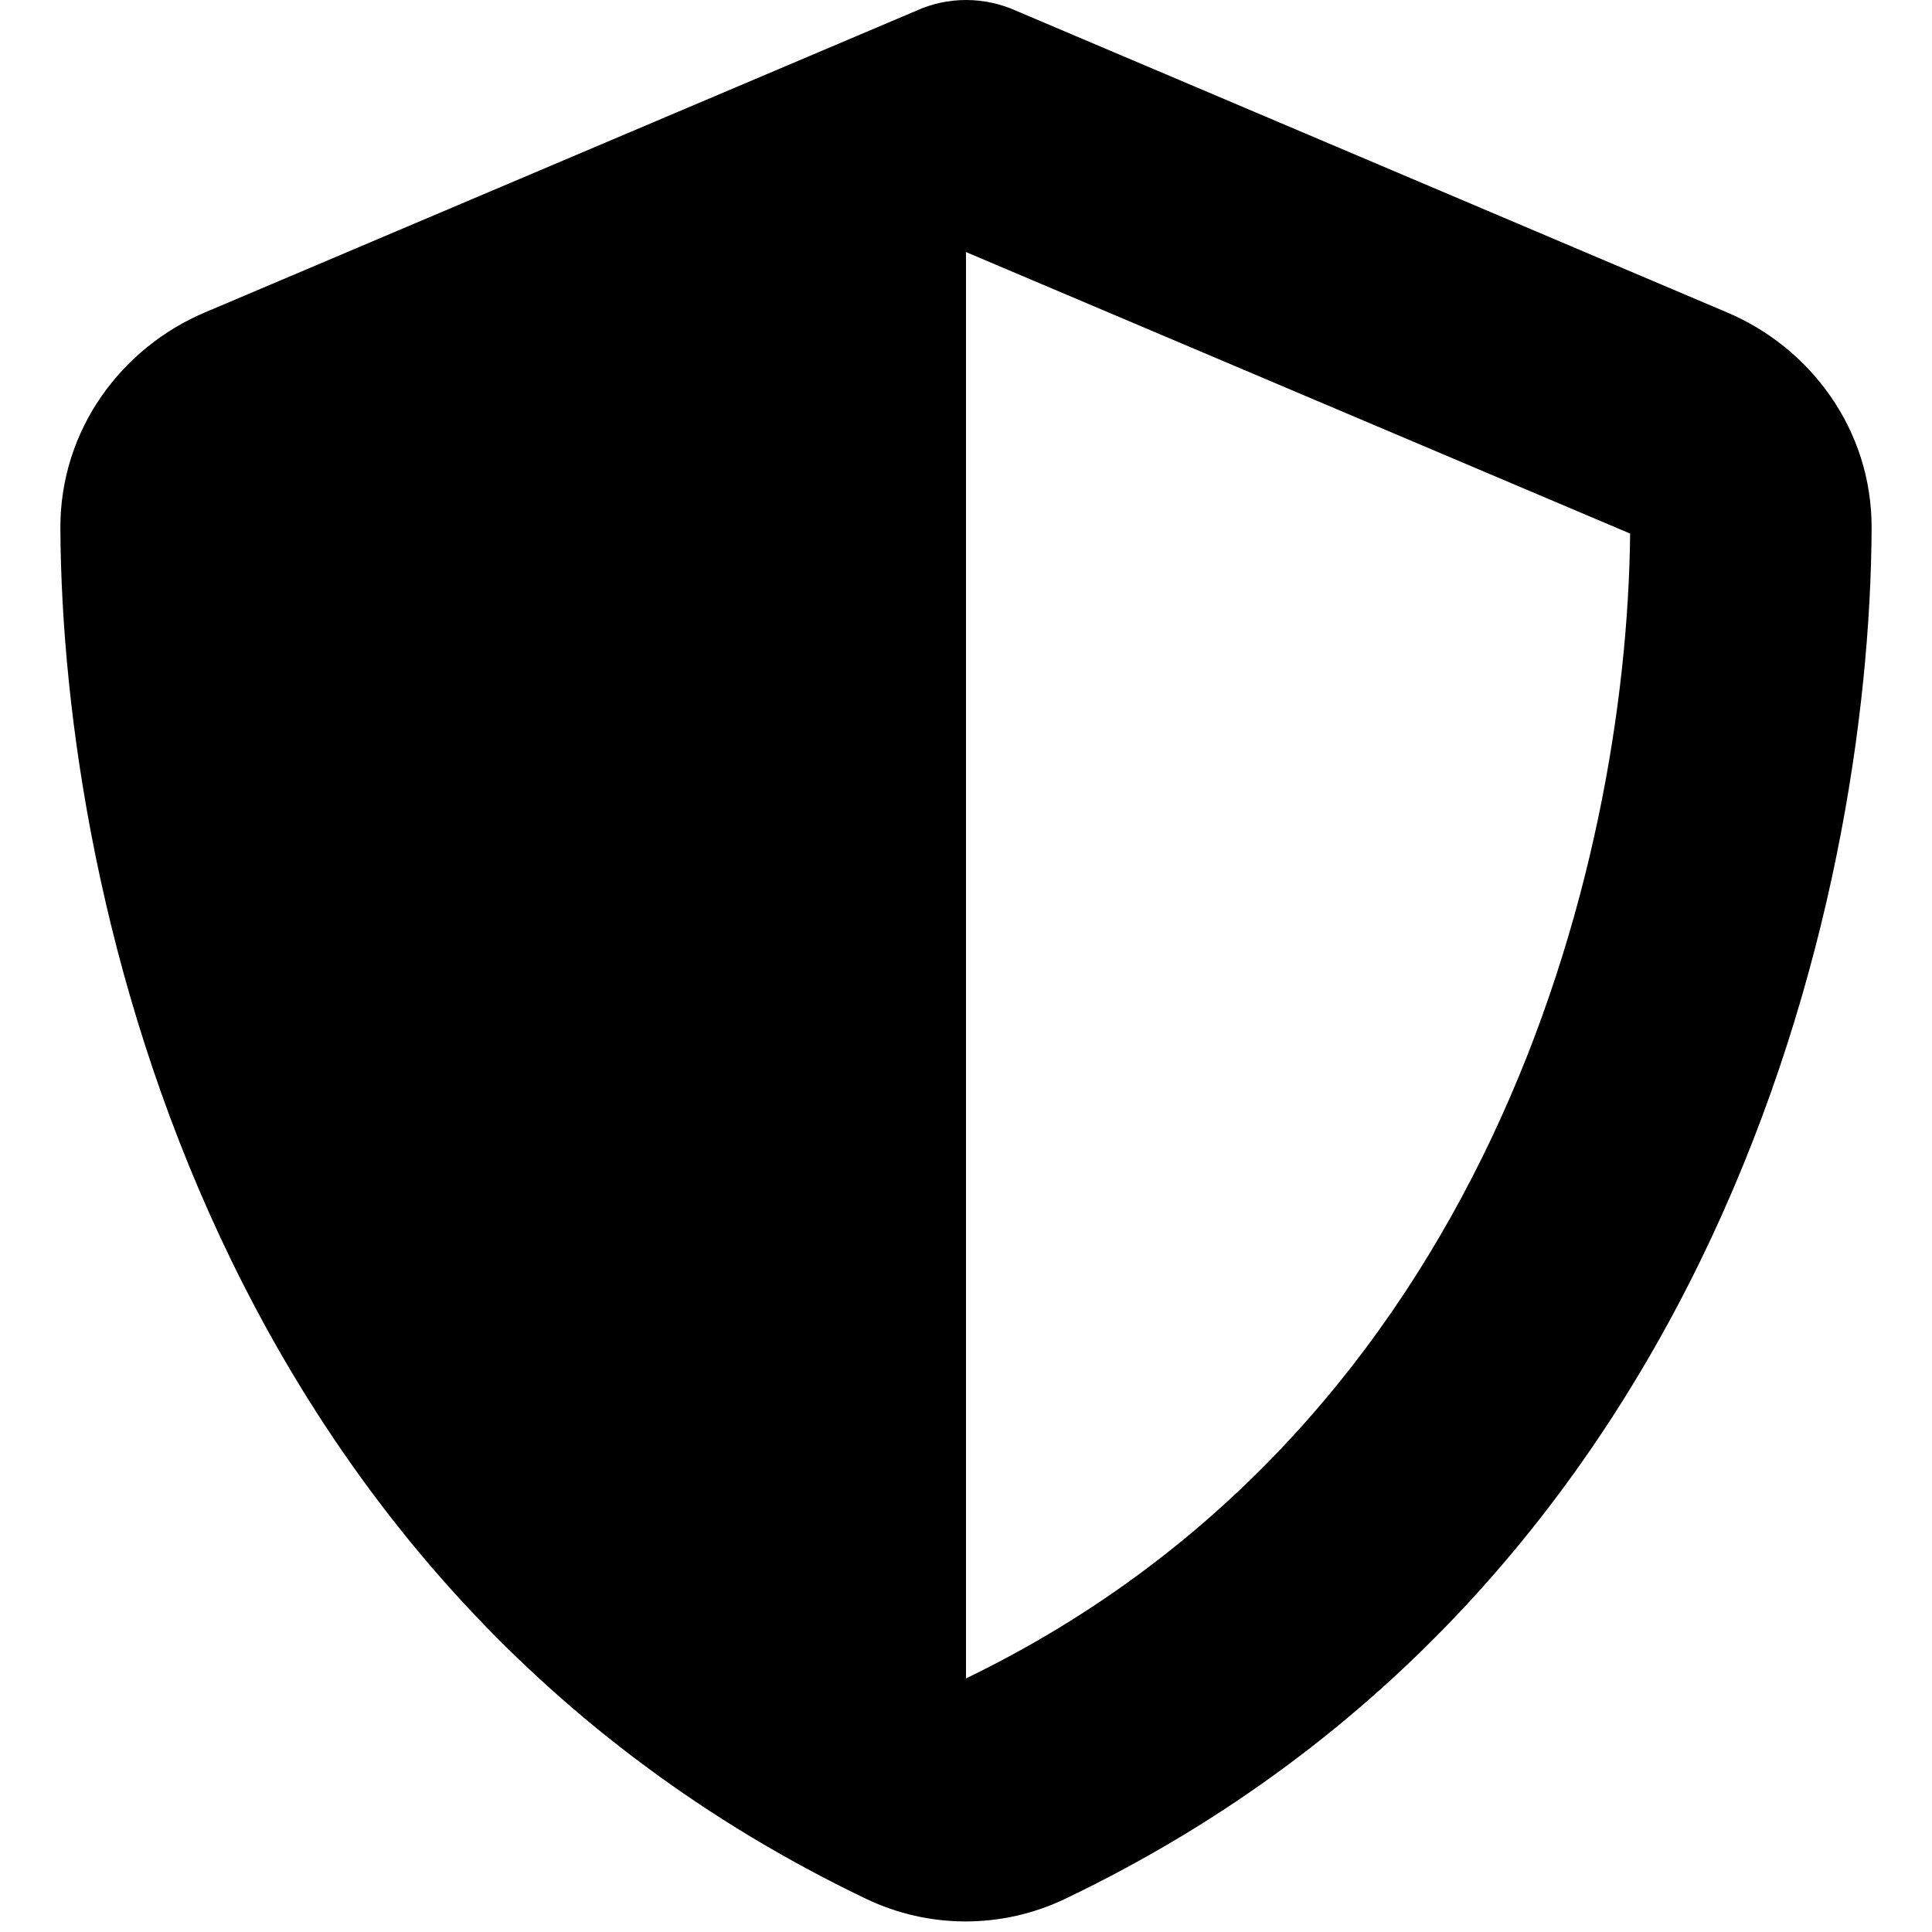
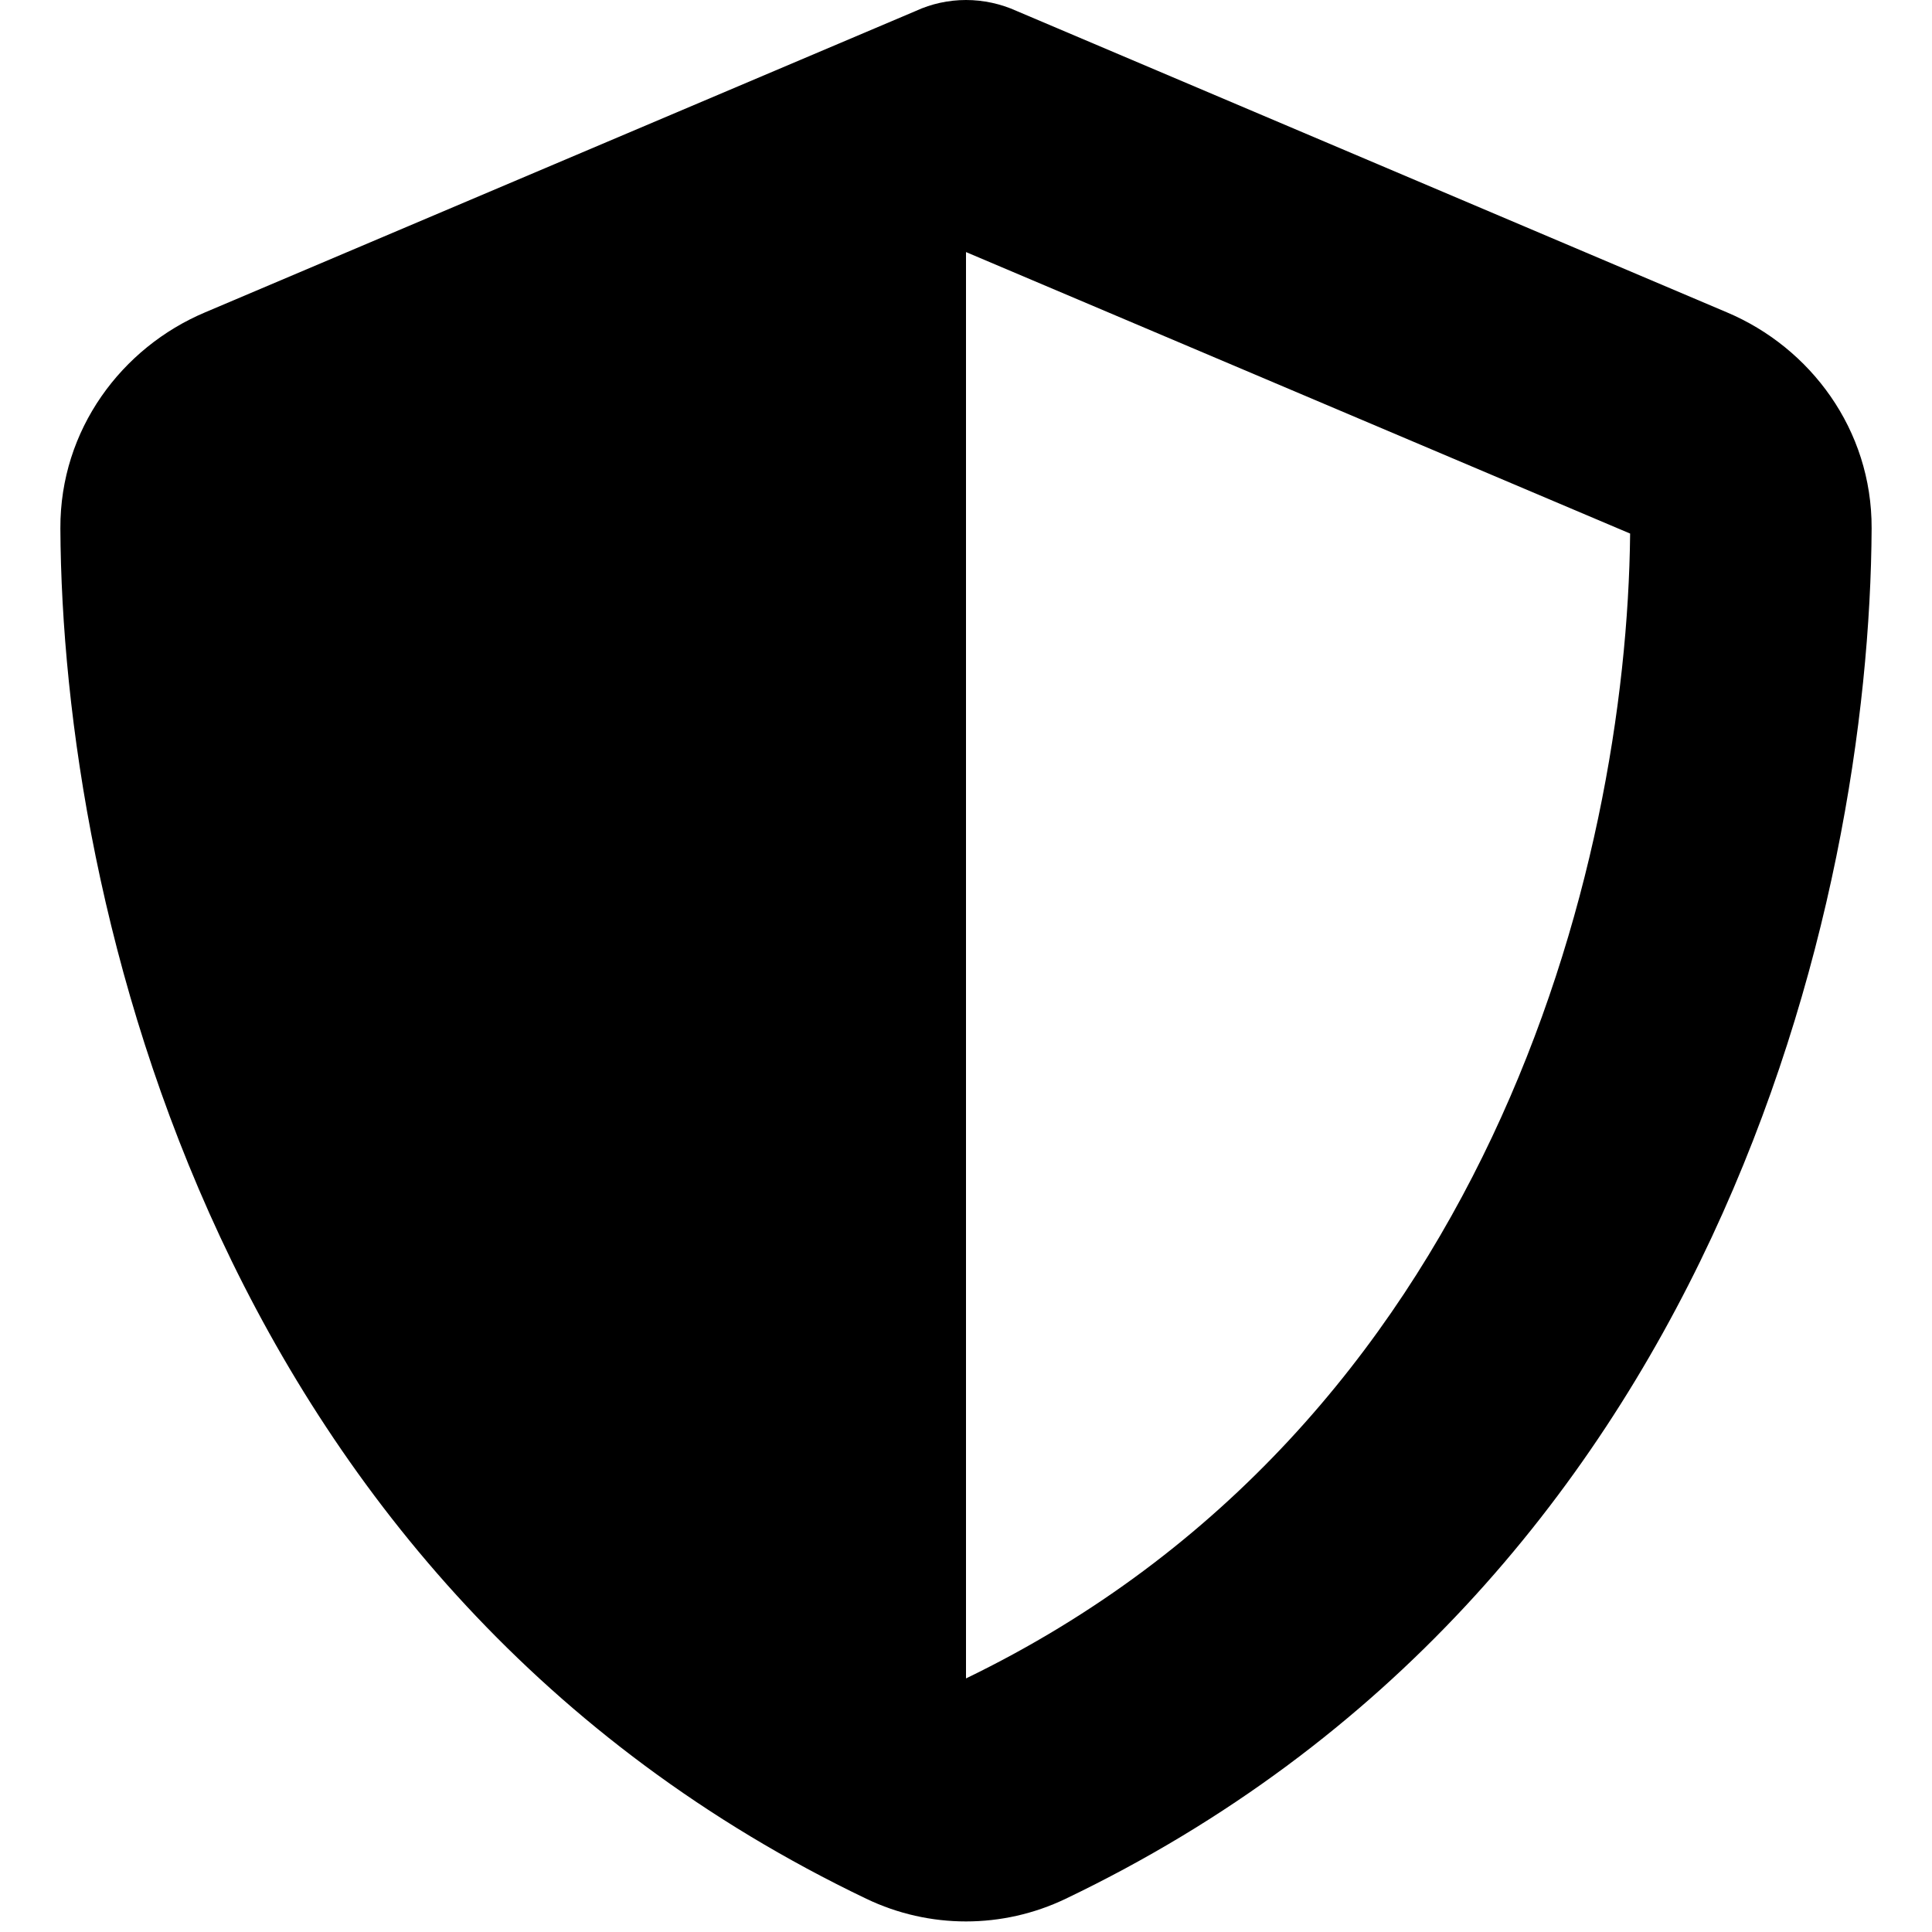
<svg xmlns="http://www.w3.org/2000/svg" viewBox="0 0 512 512">
-   <path d="M256 0c4.6 0 9.2 1 13.4 2.9L457.7 82.8c22 9.3 38.4 31 38.3 57.2c-.5 99.2-41.3 280.7-213.7 363.2c-16.7 8-36.1 8-52.8 0C57.3 420.7 16.5 239.2 16 140c-.1-26.2 16.3-47.9 38.3-57.2L242.7 2.9C246.8 1 251.4 0 256 0zm0 66.8V444.8C394 378 431.1 230.1 432 141.4L256 66.8l0 0z" />
+   <path d="M256 0c4.6 0 9.2 1 13.4 2.9L457.7 82.8c22 9.3 38.4 31 38.3 57.2c-.5 99.2-41.3 280.7-213.6 363.2c-16.7 8-36.1 8-52.8 0C57.3 420.7 16.5 239.2 16 140c-.1-26.2 16.3-47.9 38.3-57.2L242.7 2.9C246.8 1 251.4 0 256 0zm0 66.8V444.8C394 378 431.1 230.1 432 141.4L256 66.8l0 0z" />
</svg>
